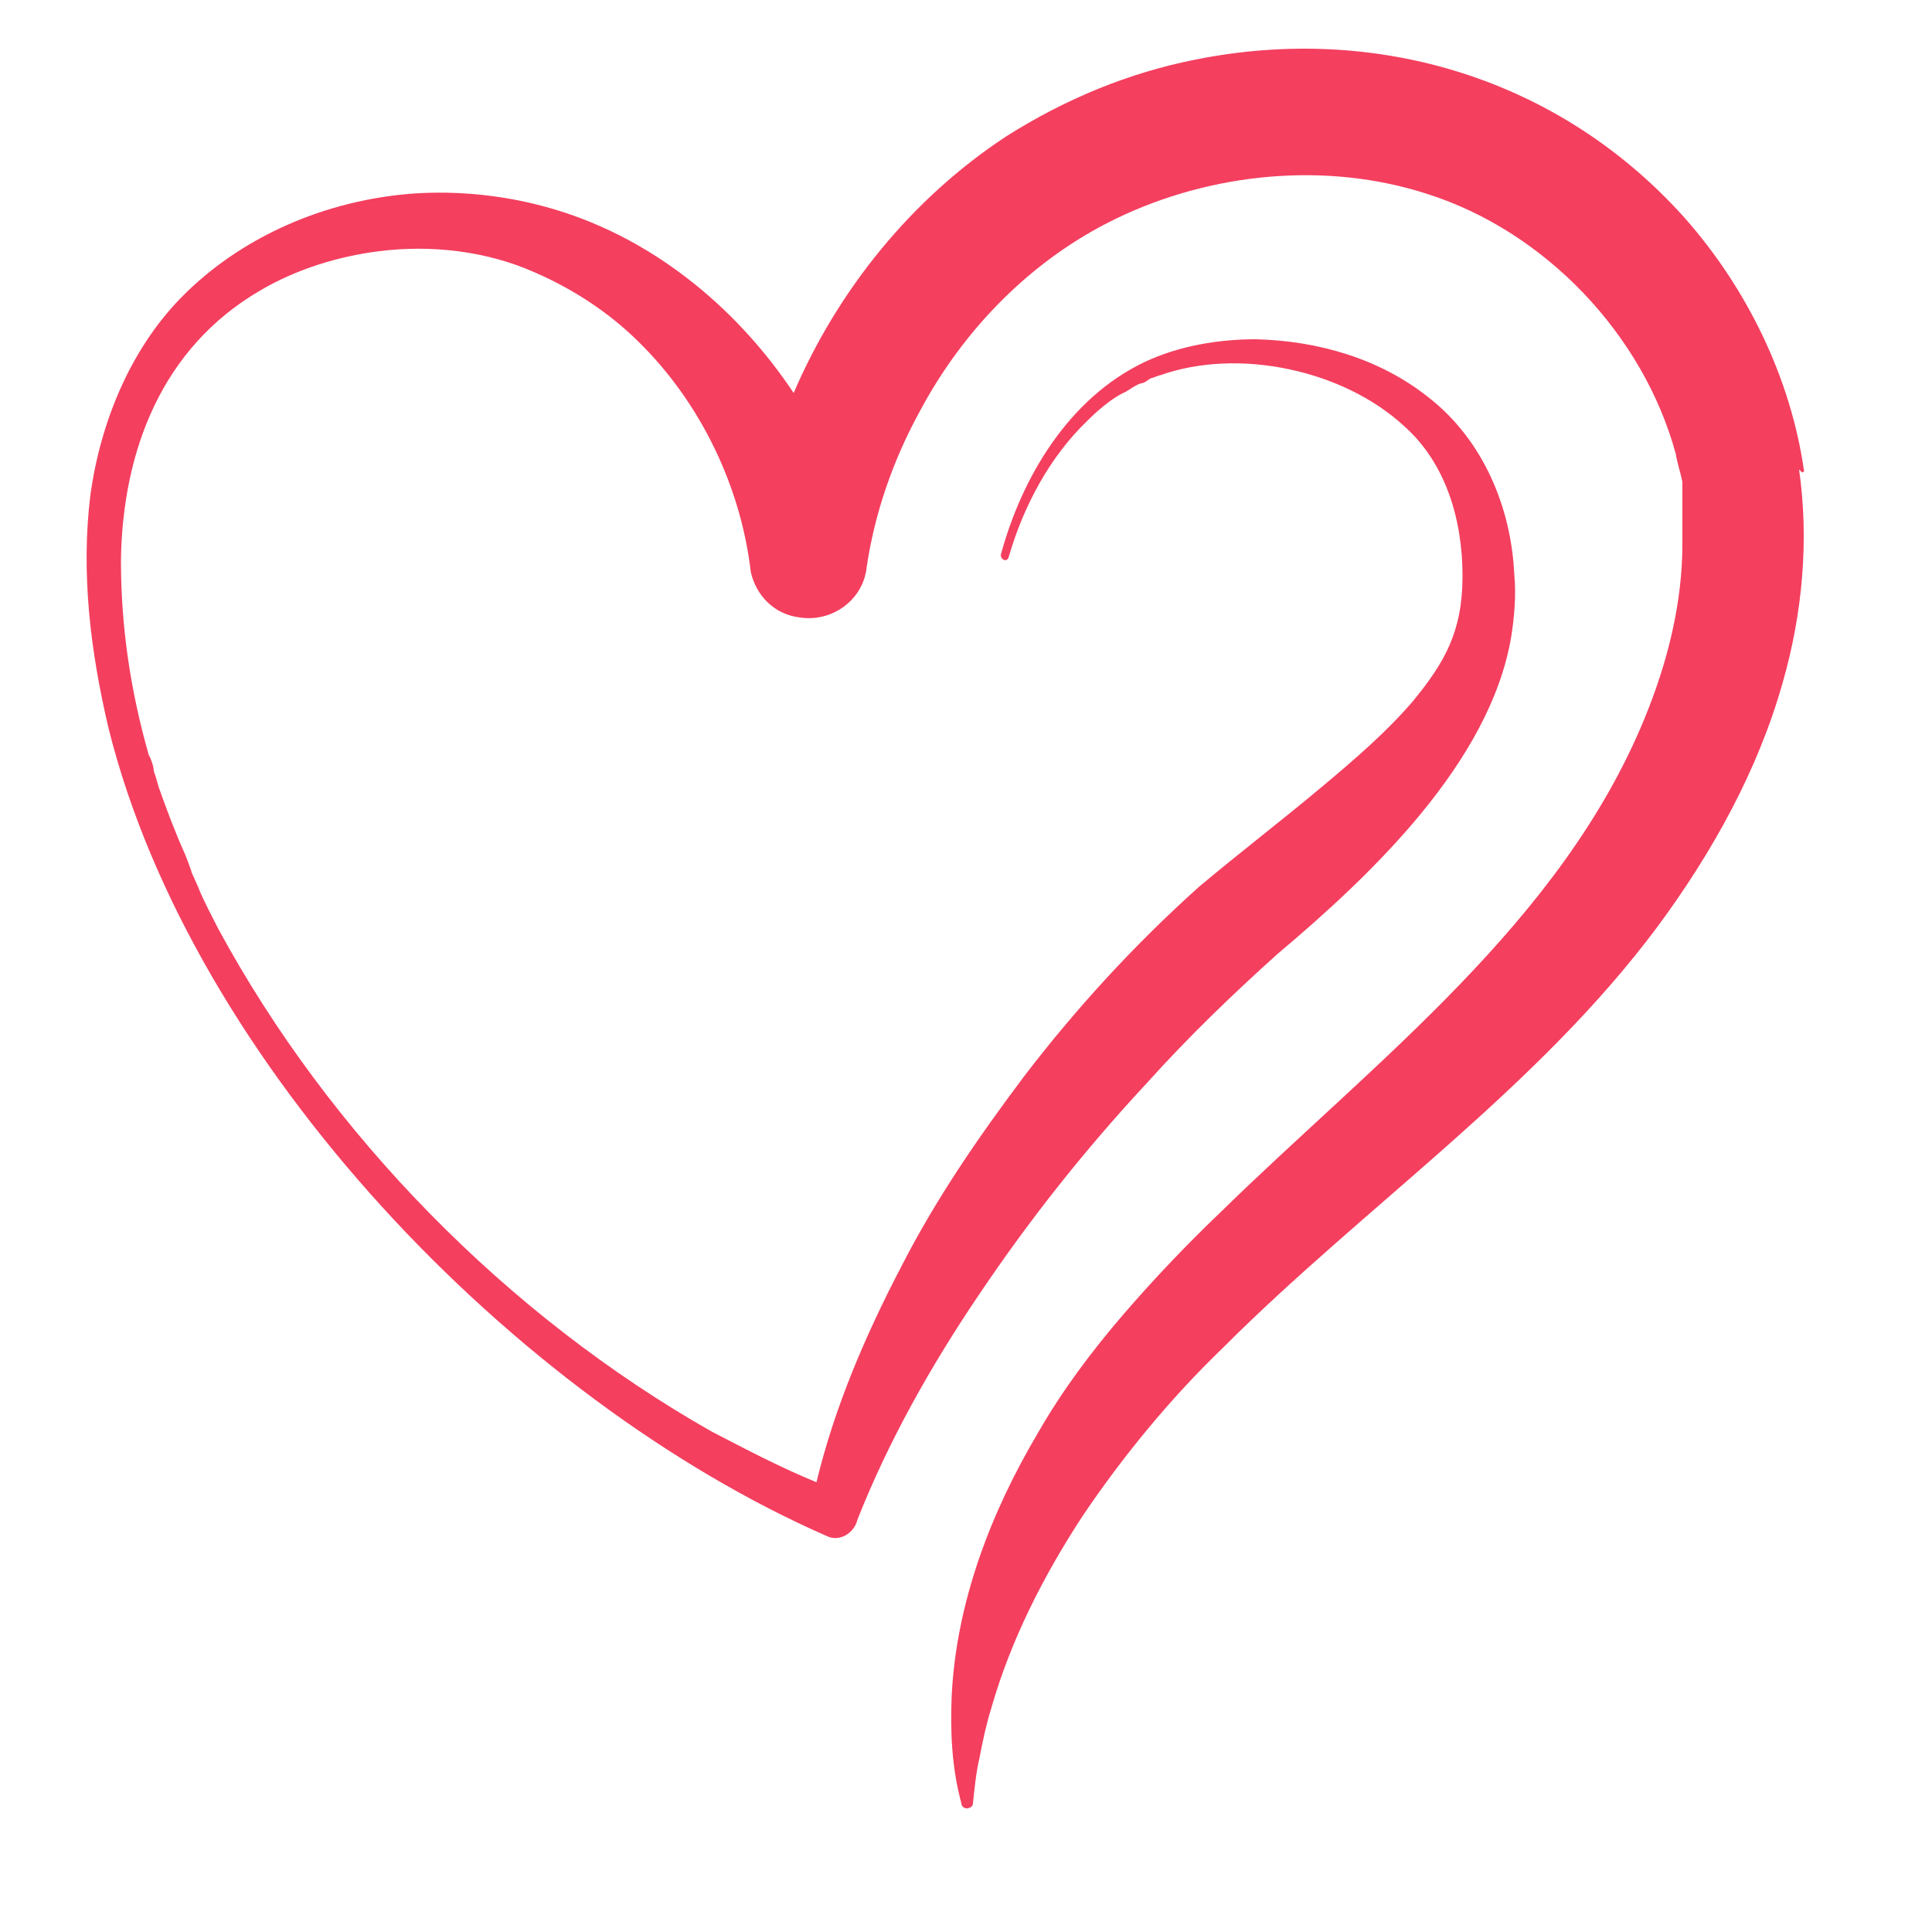
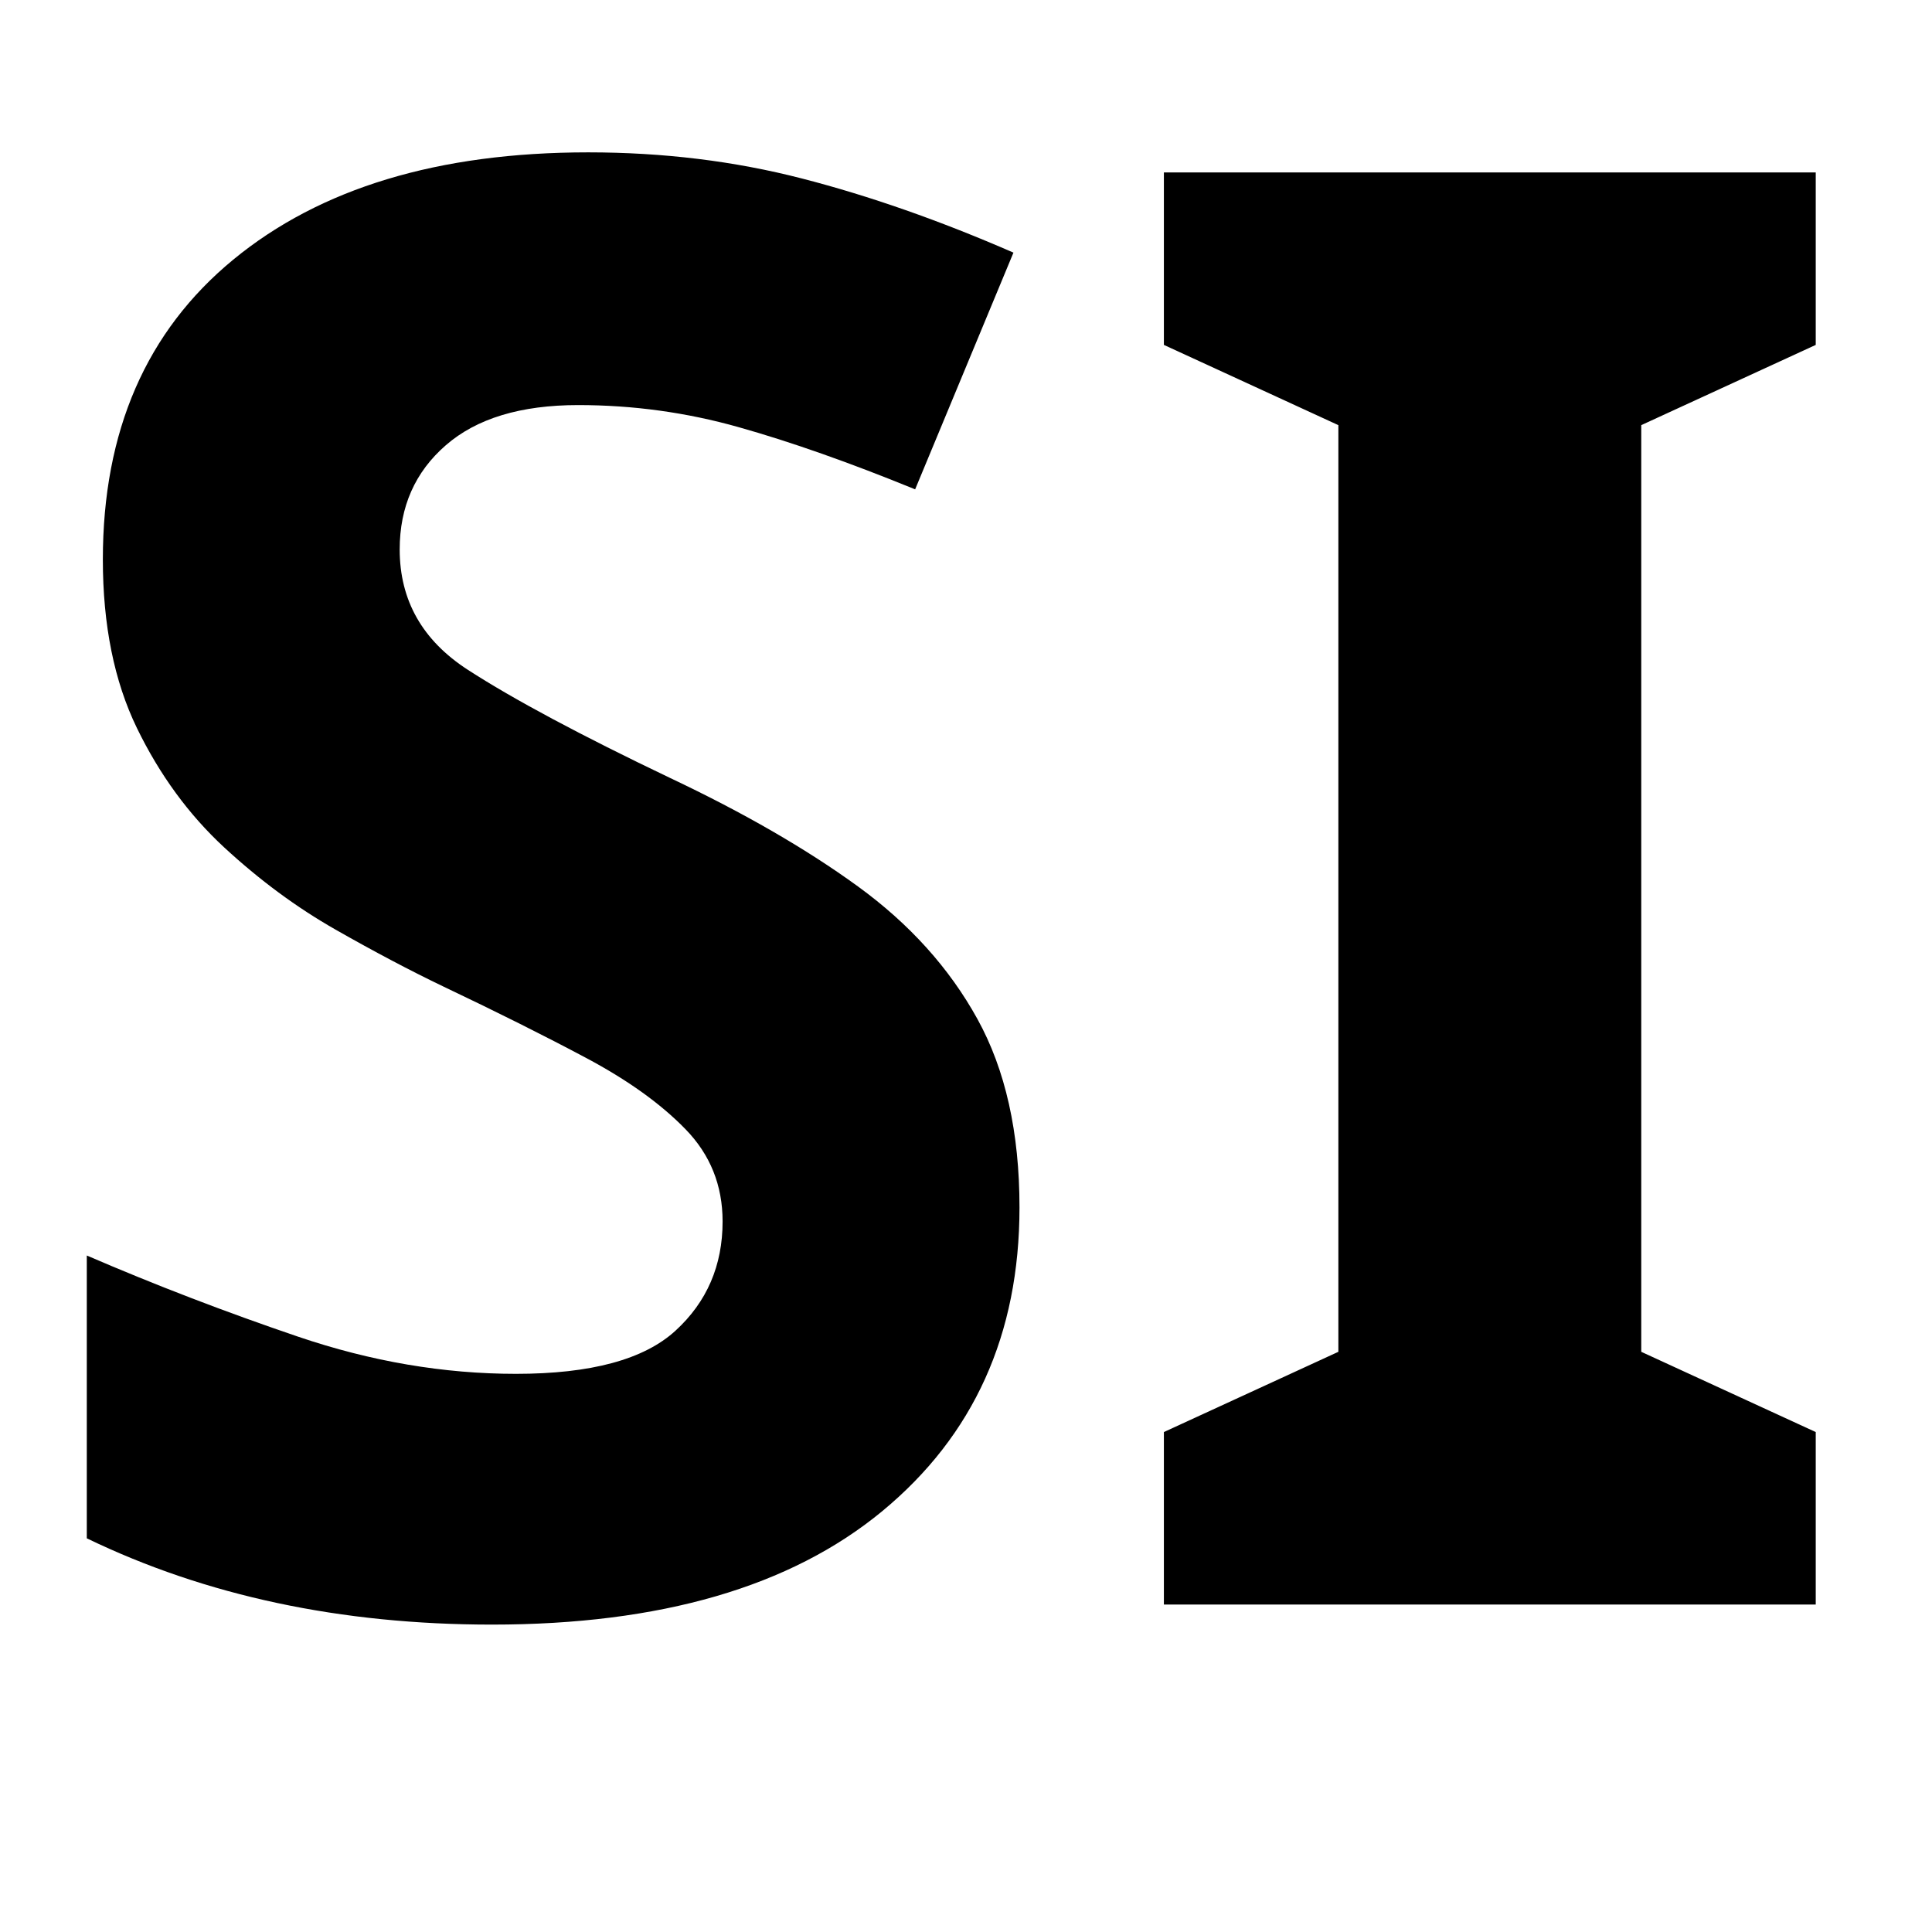
- <svg xmlns="http://www.w3.org/2000/svg" id="Capa_1" version="1.1" viewBox="0 0 500 500">
+ <svg xmlns="http://www.w3.org/2000/svg" id="Capa_1" version="1.1" viewBox="0 0 600 600">
  <defs>
    <style>
      .st0 {
-         fill: #f43f5f;
+         font-family: Montserrat-Bold, Montserrat;
+         font-size: 622.9px;
+         font-weight: 700;
      }
    </style>
  </defs>
-   <path class="st0" d="M466.9,122c-3.4-24.1-14.8-47.4-30.9-65.6-32.2-36-79.5-50.4-126.5-41-17.3,3.4-33.8,10.2-49.1,19.9-24.5,16.1-43.6,39.8-55,66.4-15.2-22.8-37.7-41-64.3-48.2-11-3-22.8-4.2-34.3-3.4-22.4,1.7-44.4,11-60.1,27.1-13.1,13.5-20.7,32.2-23.3,50.8-2.5,20.3,0,40.6,4.7,60.5,21.6,86.7,104.9,173.5,185.8,209,3.4,1.7,7.2-.8,8-4.2,8-20.3,19-39.8,31.3-58,13.1-19.5,27.5-37.7,43.6-55,10.6-11.8,22-22.8,33.8-33.4,24.1-20.3,55-49.5,60.5-82.1.8-5.1,1.3-10.6.8-16.1-.8-17.3-8-34.7-22-45.7-12.7-10.2-28.8-14.8-44.9-15.2-9.7,0-19.9,1.7-28.8,5.9-19.5,9.3-31.7,29.6-37.2,49.9,0,1.3,1.7,2.1,2.1.4,3.8-13.1,10.6-25.8,20.3-35.1,2.5-2.5,5.5-5.1,8.5-6.8l.8-.4.8-.4c1.3-.8,2.5-1.7,3.8-2.1.8,0,1.7-.8,2.5-1.3.4,0,2.1-.8,2.5-.8,20.3-7.2,47.4-1.3,63,13.1,11,9.7,15.2,24.5,15.2,38.9s-4.7,22.4-12.7,32.2c-6.8,8-15.2,15.2-23.3,22-10.6,8.9-21.6,17.3-32.2,26.2-16.5,14.8-31.7,31.3-45.3,49.1-11.8,15.7-22.8,31.7-31.7,49.1-9.3,17.8-17.3,36.4-22,55.9-9.3-3.8-18.2-8.5-27.1-13.1-52.9-30-99-77-127.8-130.3-1.7-3.4-3.8-7.2-5.1-10.6-.4-.8-1.3-3-1.7-3.8h0c0-.4-1.7-4.7-1.7-4.7-2.5-5.5-4.7-11.4-6.8-17.3-.4-1.3-.8-3-1.3-4.2,0-1.3-.8-3.4-1.3-4.2-4.7-16.5-7.2-33-7.2-50.4.4-28.3,10.6-55,36-69.8,9.3-5.5,20.3-8.9,30.9-10.2,13.5-1.7,27.9,0,40.2,5.5,9.7,4.2,19,10.2,26.7,17.8,16.5,16.1,26.7,38.1,29.2,59.7,1.3,5.9,5.9,11,12.7,11.8,8.5,1.3,16.5-4.7,17.3-13.1,2.1-14,6.8-27.5,13.5-39.8,11.4-21.6,29.2-39.8,51.2-50.4,24.5-11.8,54.2-14.8,80.4-6.3,30.5,9.7,55.9,36.4,64.3,67.3.4,2.5,1.3,5.1,1.7,7.2v1.7h0v14.4c0,15.2-3.8,30.5-9.7,44.9-21.6,52.9-69.8,88.9-109.6,127.8-8.9,8.5-17.3,17.3-25.4,26.7-8,9.3-15.7,19.5-22,30.5-12.3,20.7-21.2,44-22.4,68.1-.4,9.3,0,18.6,2.5,27.9,0,.8.8,1.3,1.3,1.3.8,0,1.7-.4,1.7-1.3.4-3.8.8-8,1.7-11.8.8-4.2,1.7-8.5,3-12.7,5.1-17.8,13.5-34.3,23.7-49.9,10.6-15.7,22.8-30.5,36.4-43.6,36.8-36.8,81.2-66.9,112.6-109.2,14-19,25.8-40.2,32.2-63,5.1-17.8,6.8-36.8,4.2-55l.8.8Z" />
+   <text class="st0" transform="translate(-1.7 498.3)">
+     <tspan x="0" y="0">SI</tspan>
+   </text>
</svg>
